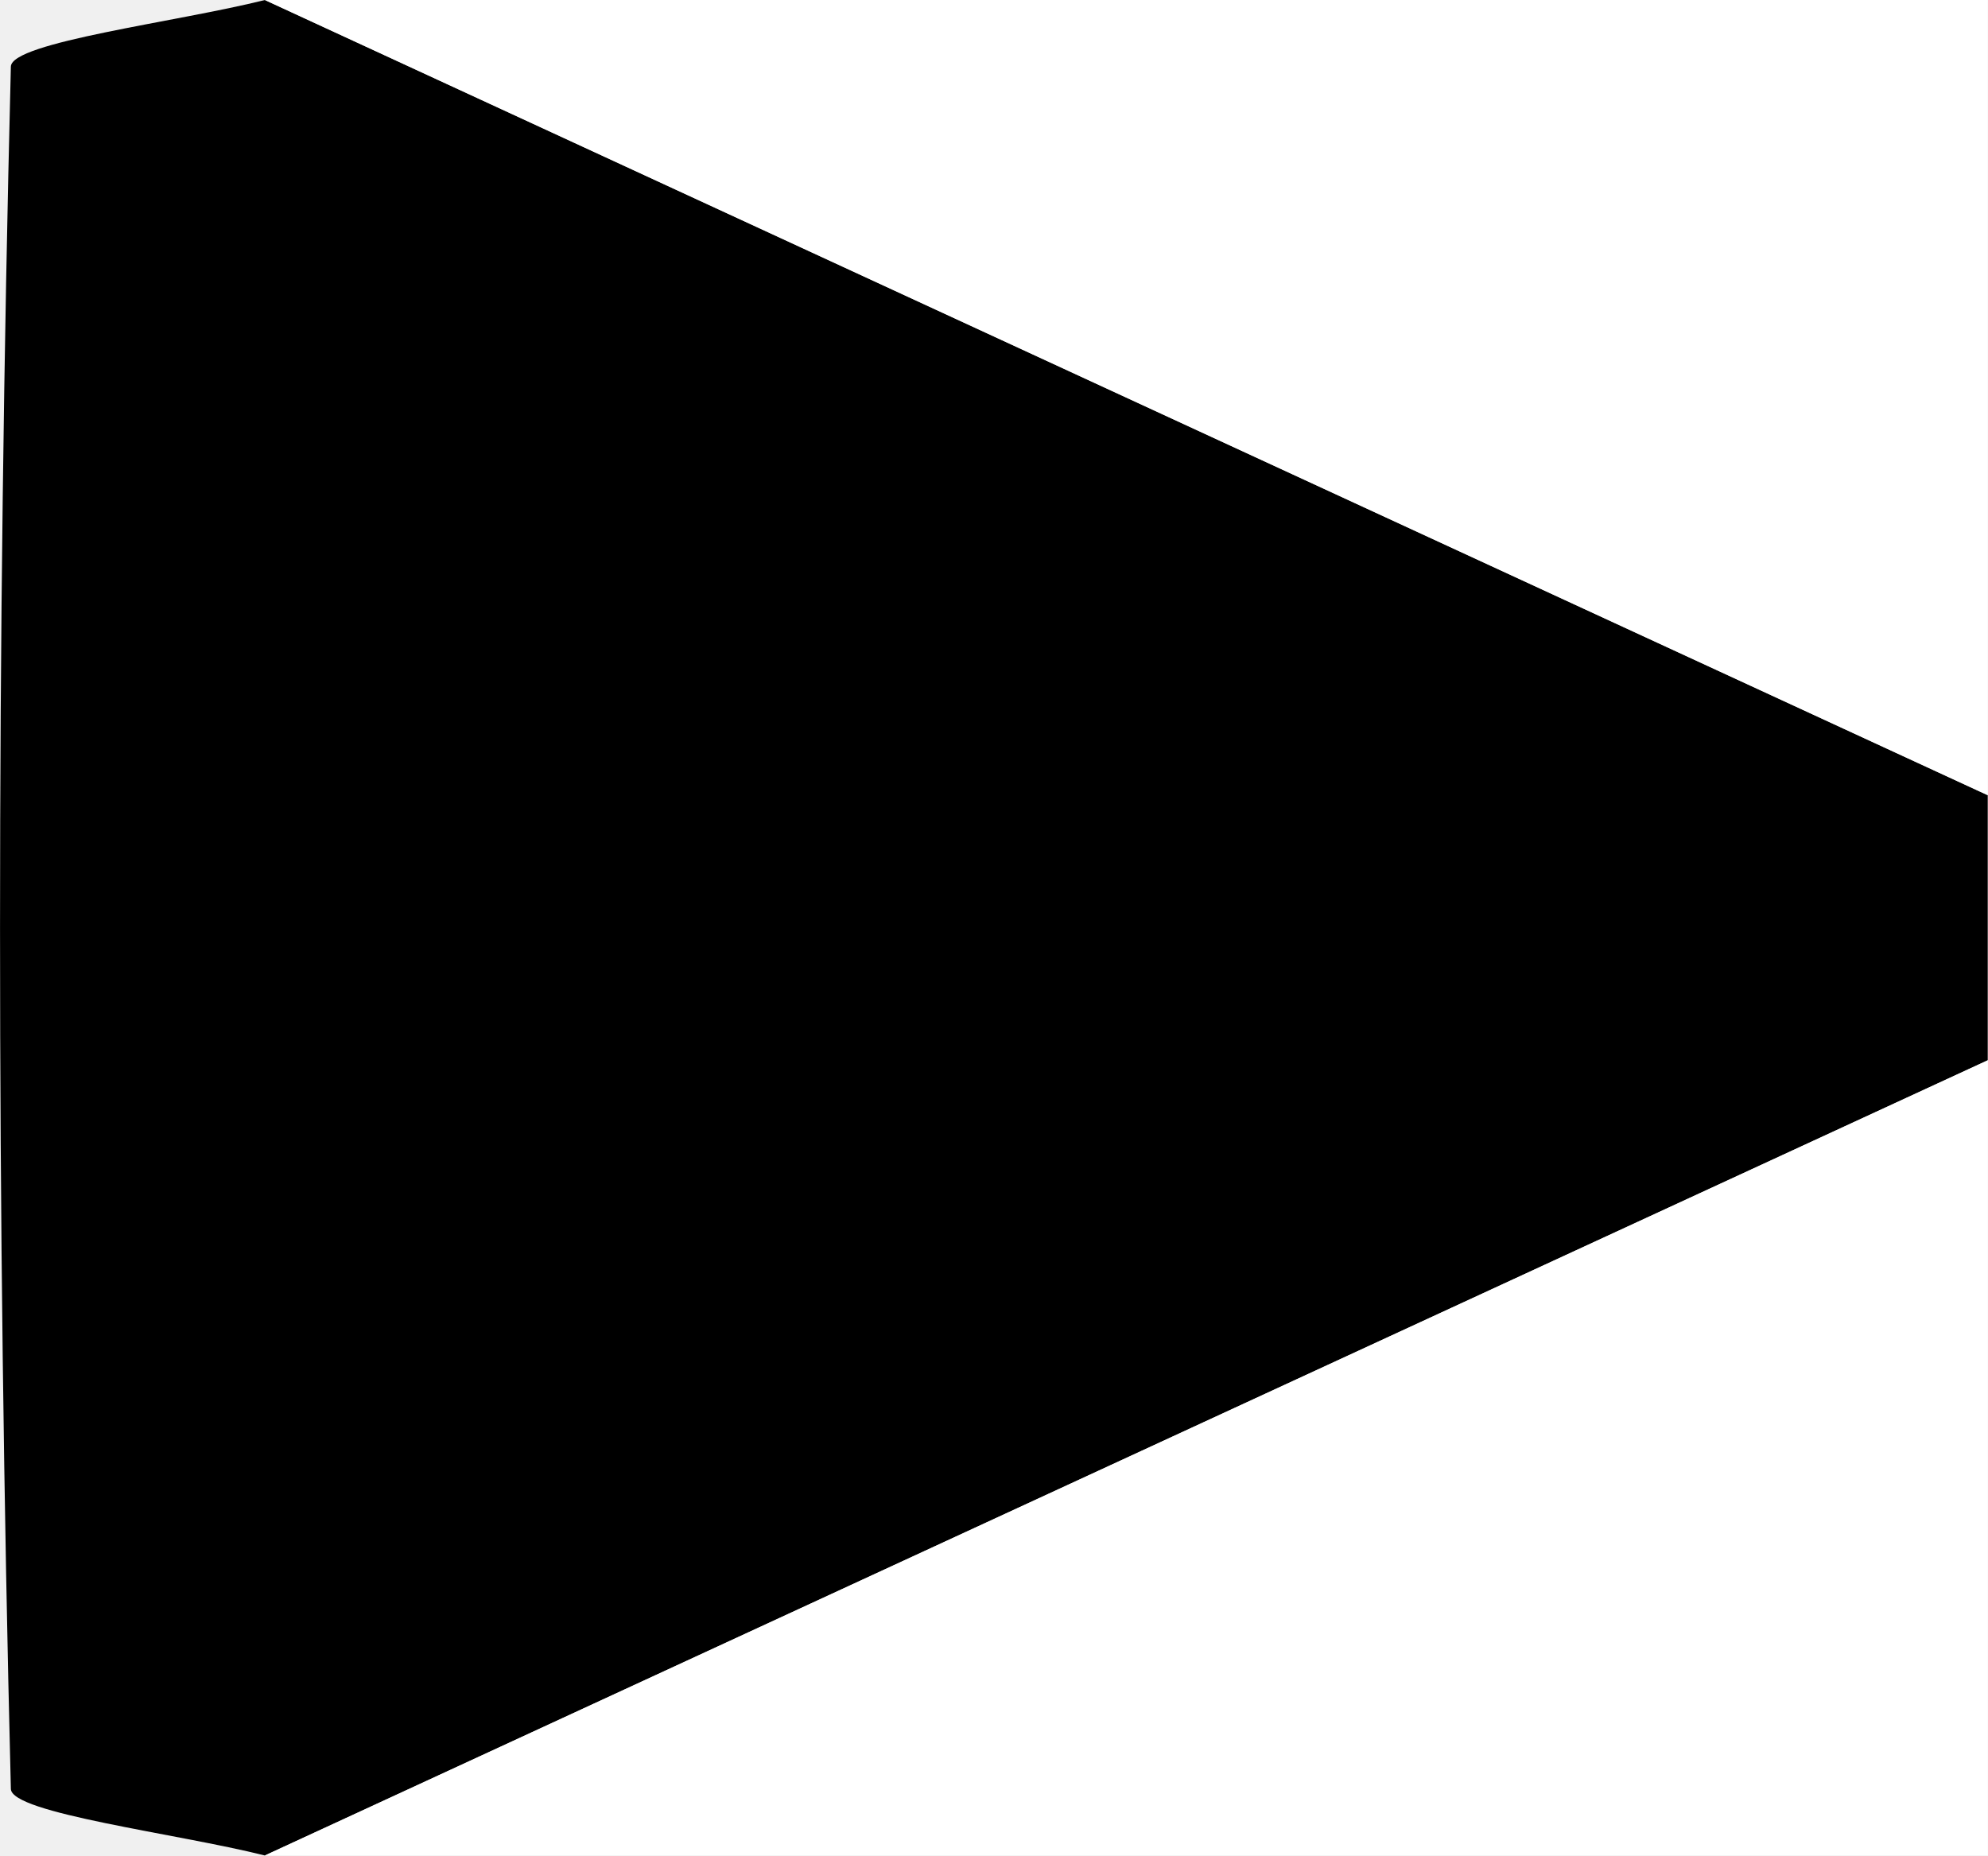
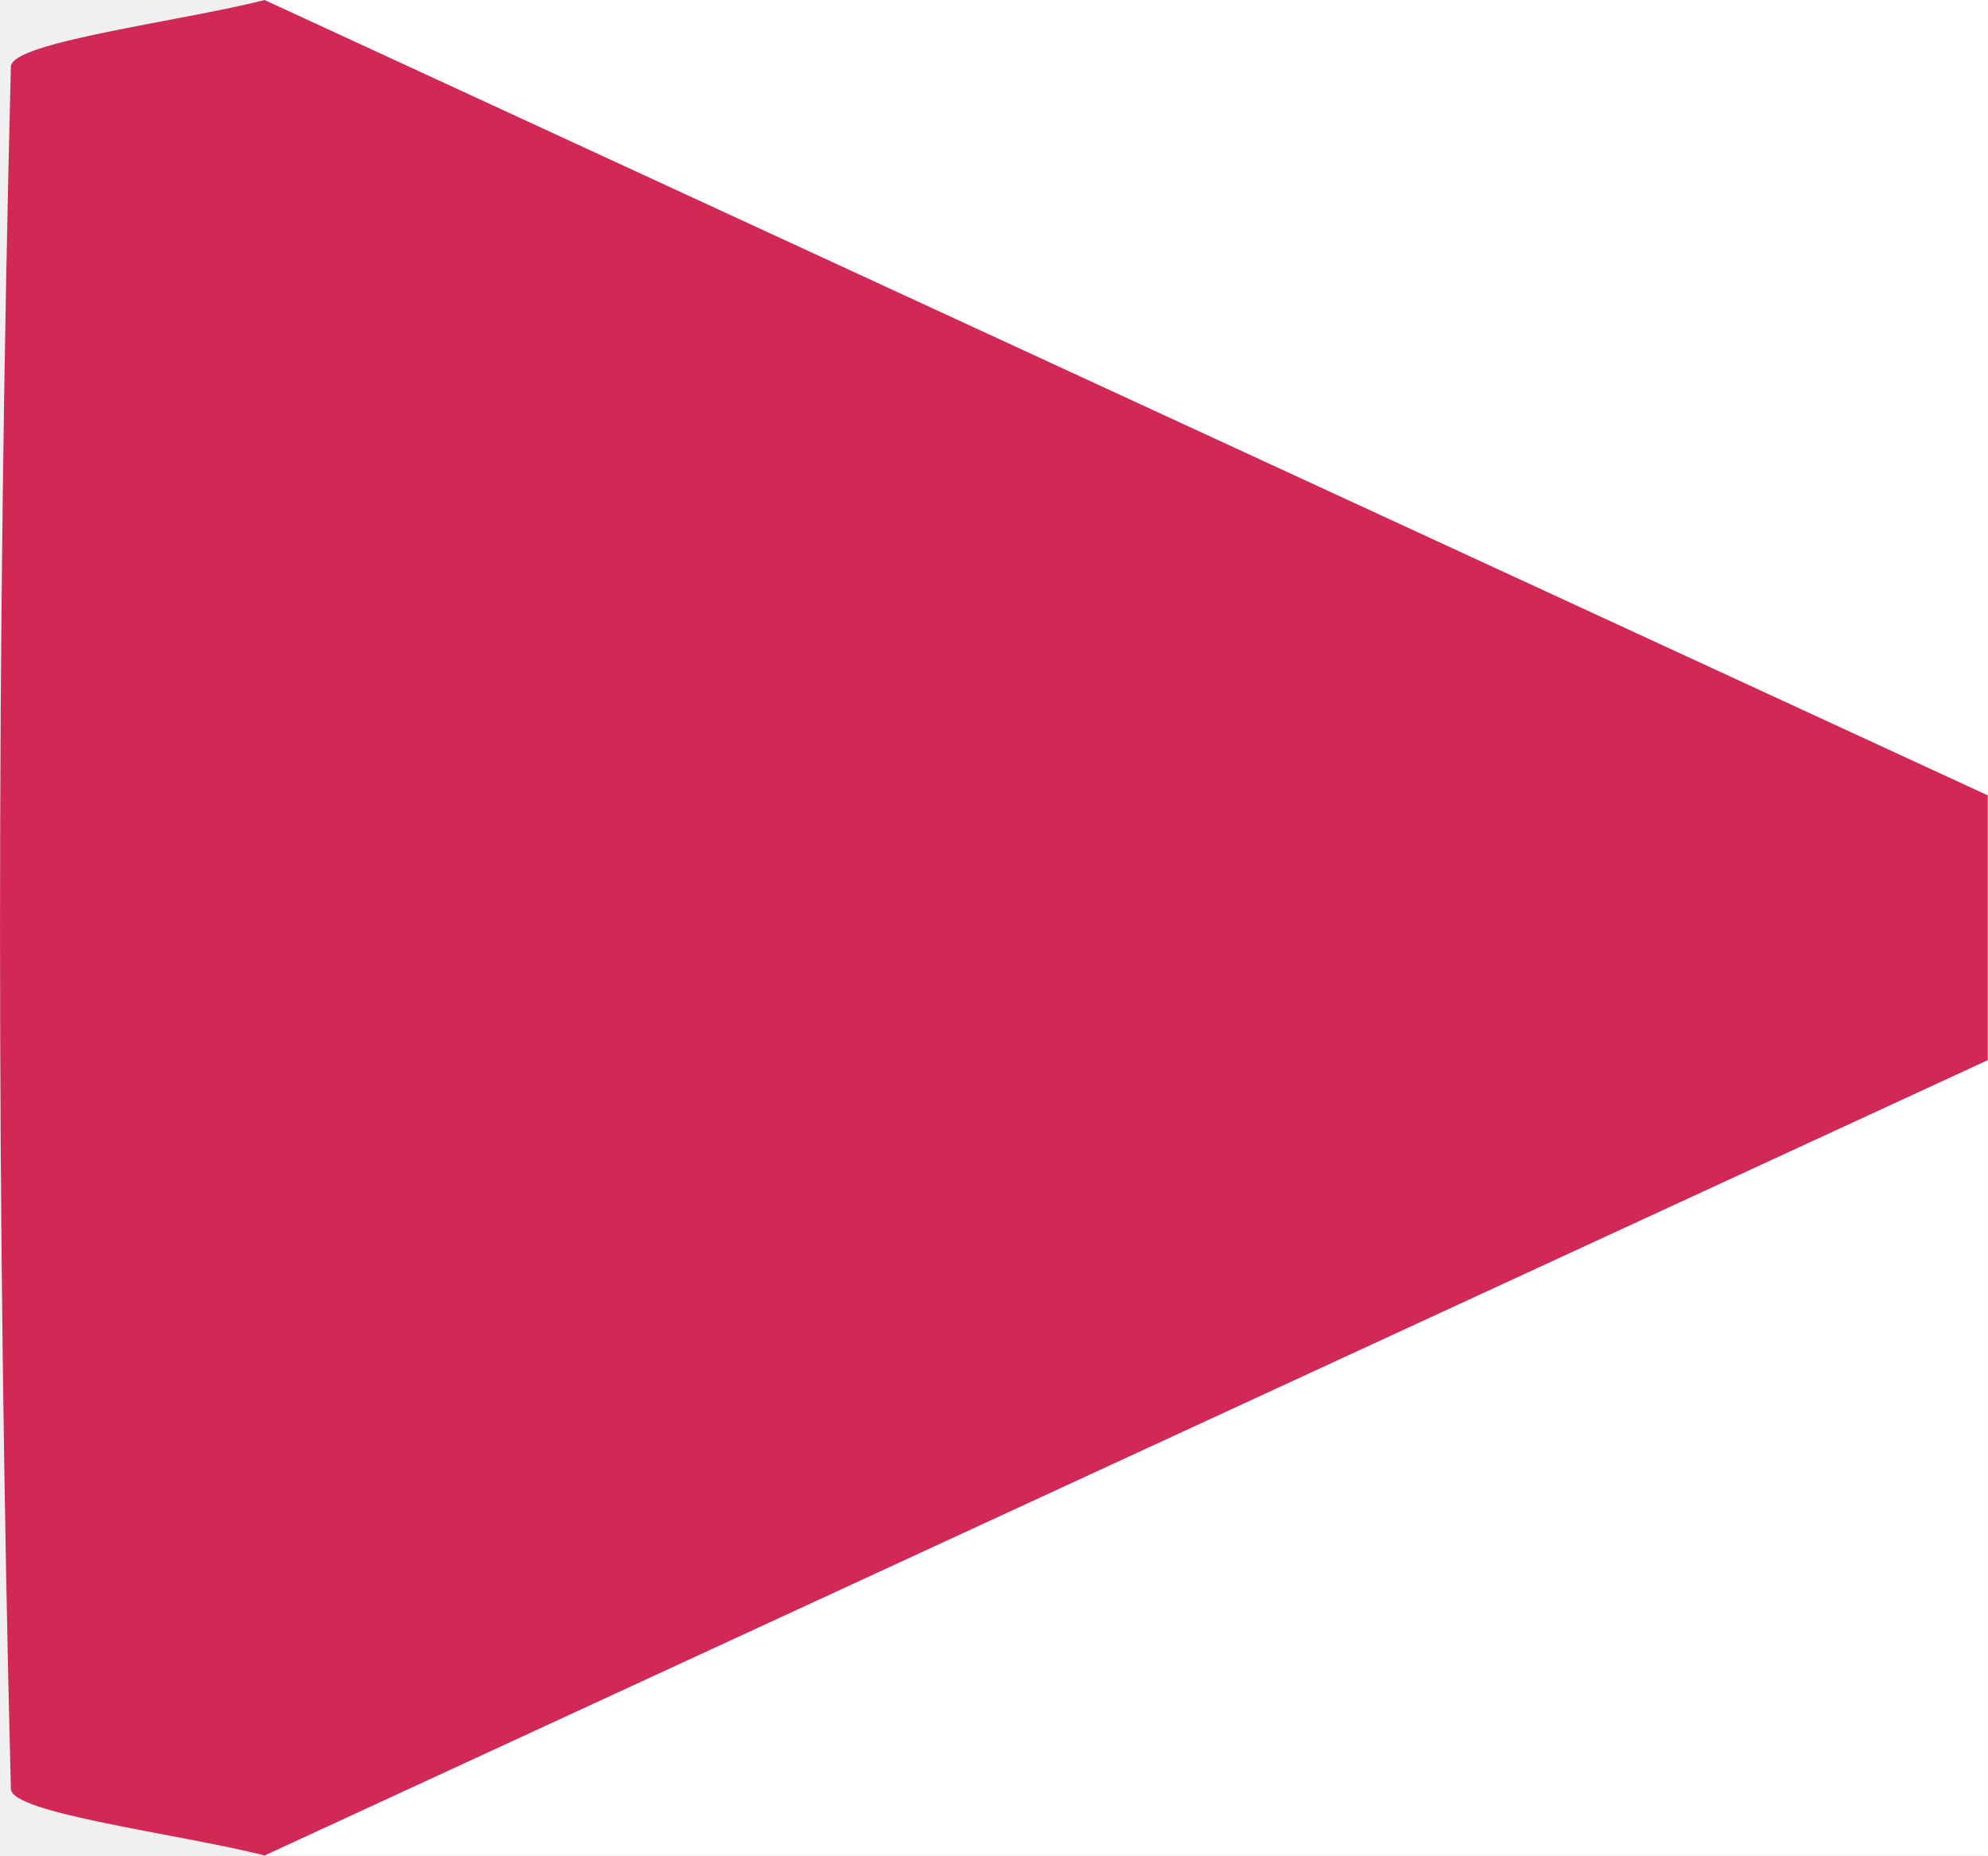
<svg xmlns="http://www.w3.org/2000/svg" version="1.1" id="Vector_Smart_Object_xA0_Image_1_" x="0px" y="0px" width="15px" height="14px" viewBox="0 0 15 14" style="enable-background:new 0 0 15 14;" xml:space="preserve">
  <g>
-     <path style="fill-rule:evenodd;clip-rule:evenodd;" d="M14.998,6c0,0.667,0,1.333,0,2c-4.334,2-8.666,4-13,6   c-0.667-0.167-1.911-0.318-1.916-0.502c-0.109-4.331-0.109-8.665,0-12.996C0.088,0.318,1.332,0.167,1.999,0   C6.332,2,10.664,4,14.998,6z" />
+     <path fill="#d22856" d="M14.998,6c0,0.667,0,1.333,0,2c-4.334,2-8.666,4-13,6   c-0.667-0.167-1.911-0.318-1.916-0.502c-0.109-4.331-0.109-8.665,0-12.996C0.088,0.318,1.332,0.167,1.999,0   C6.332,2,10.664,4,14.998,6z" />
    <path style="fill-rule:evenodd;clip-rule:evenodd;fill:#FFFFFF;" d="M14.998,6c-4.334-2-8.666-4-13-6c4.333,0,8.666,0,13,0   C14.998,2,14.998,4,14.998,6z" />
    <path style="fill-rule:evenodd;clip-rule:evenodd;fill:#FFFFFF;" d="M1.999,14c4.333-2,8.666-4,13-6c0,2,0,4,0,6   C10.664,14,6.332,14,1.999,14z" />
  </g>
</svg>
